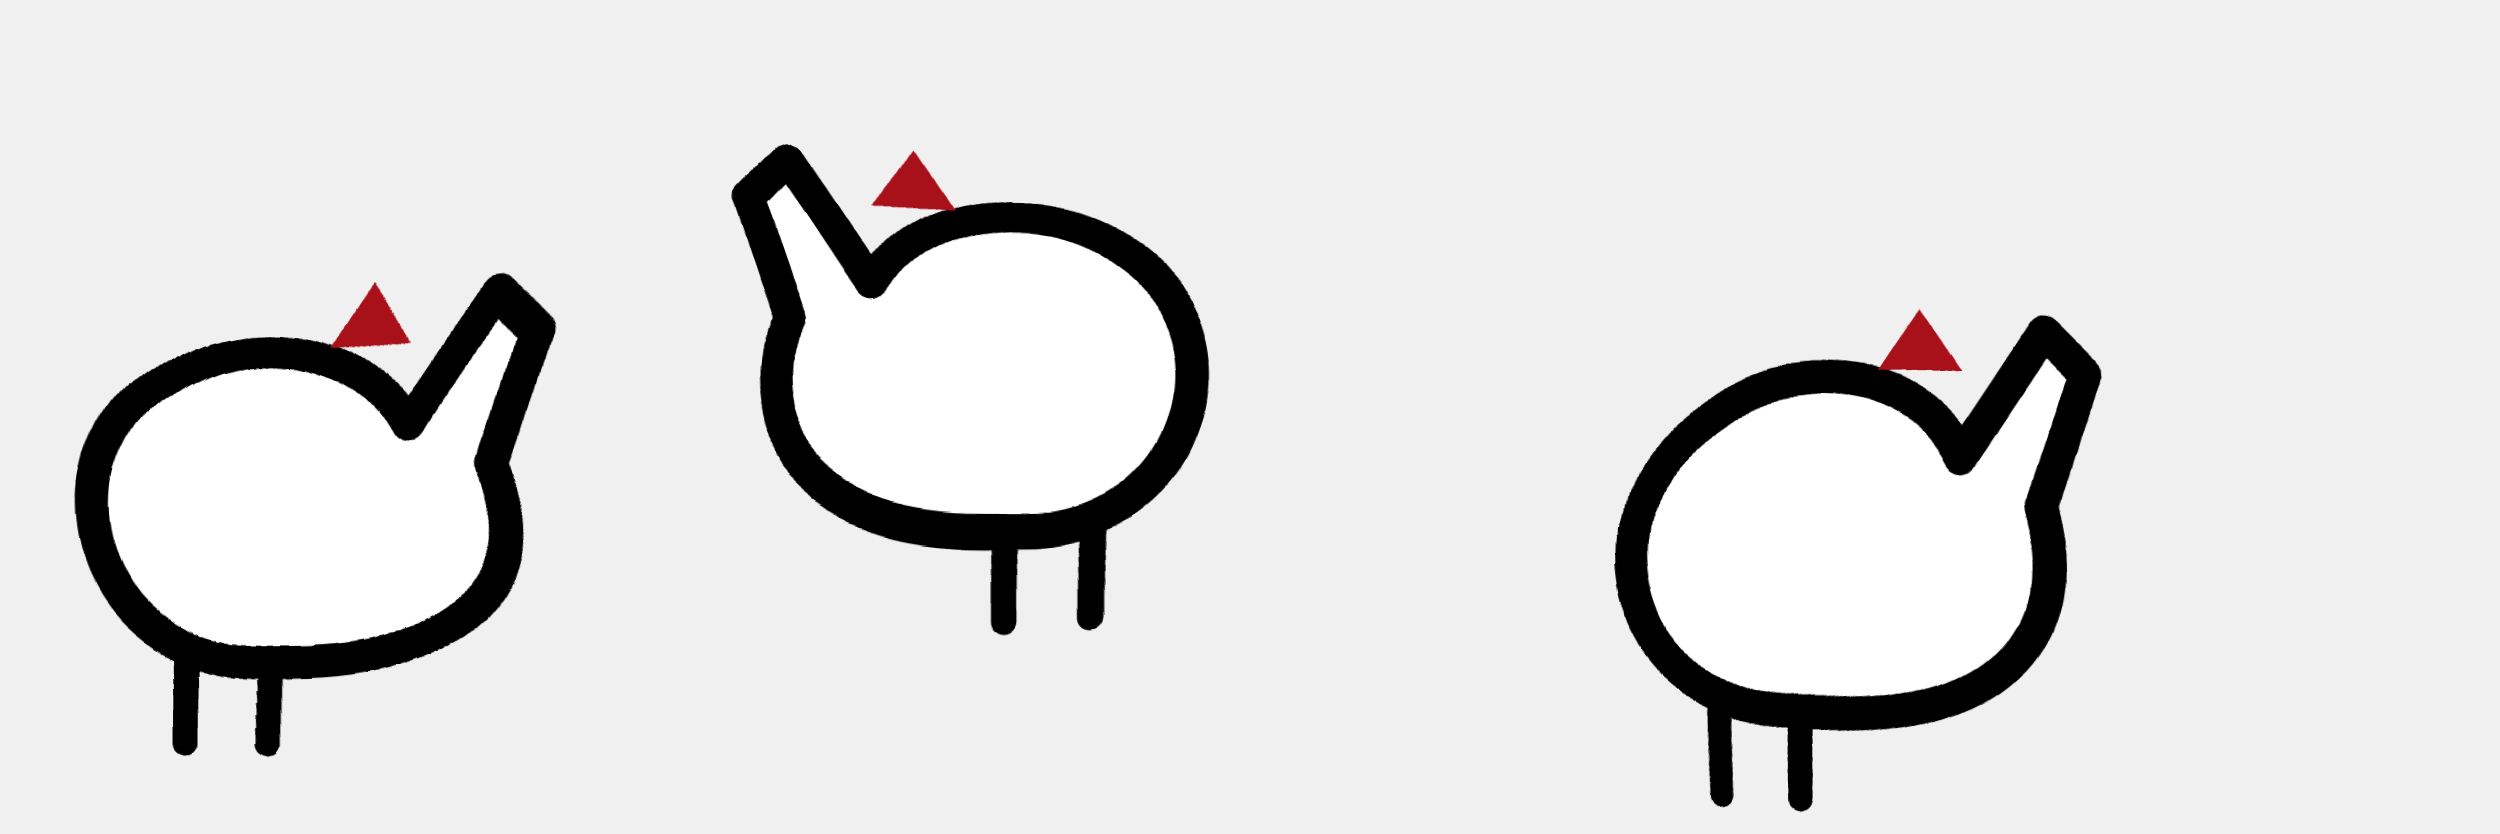
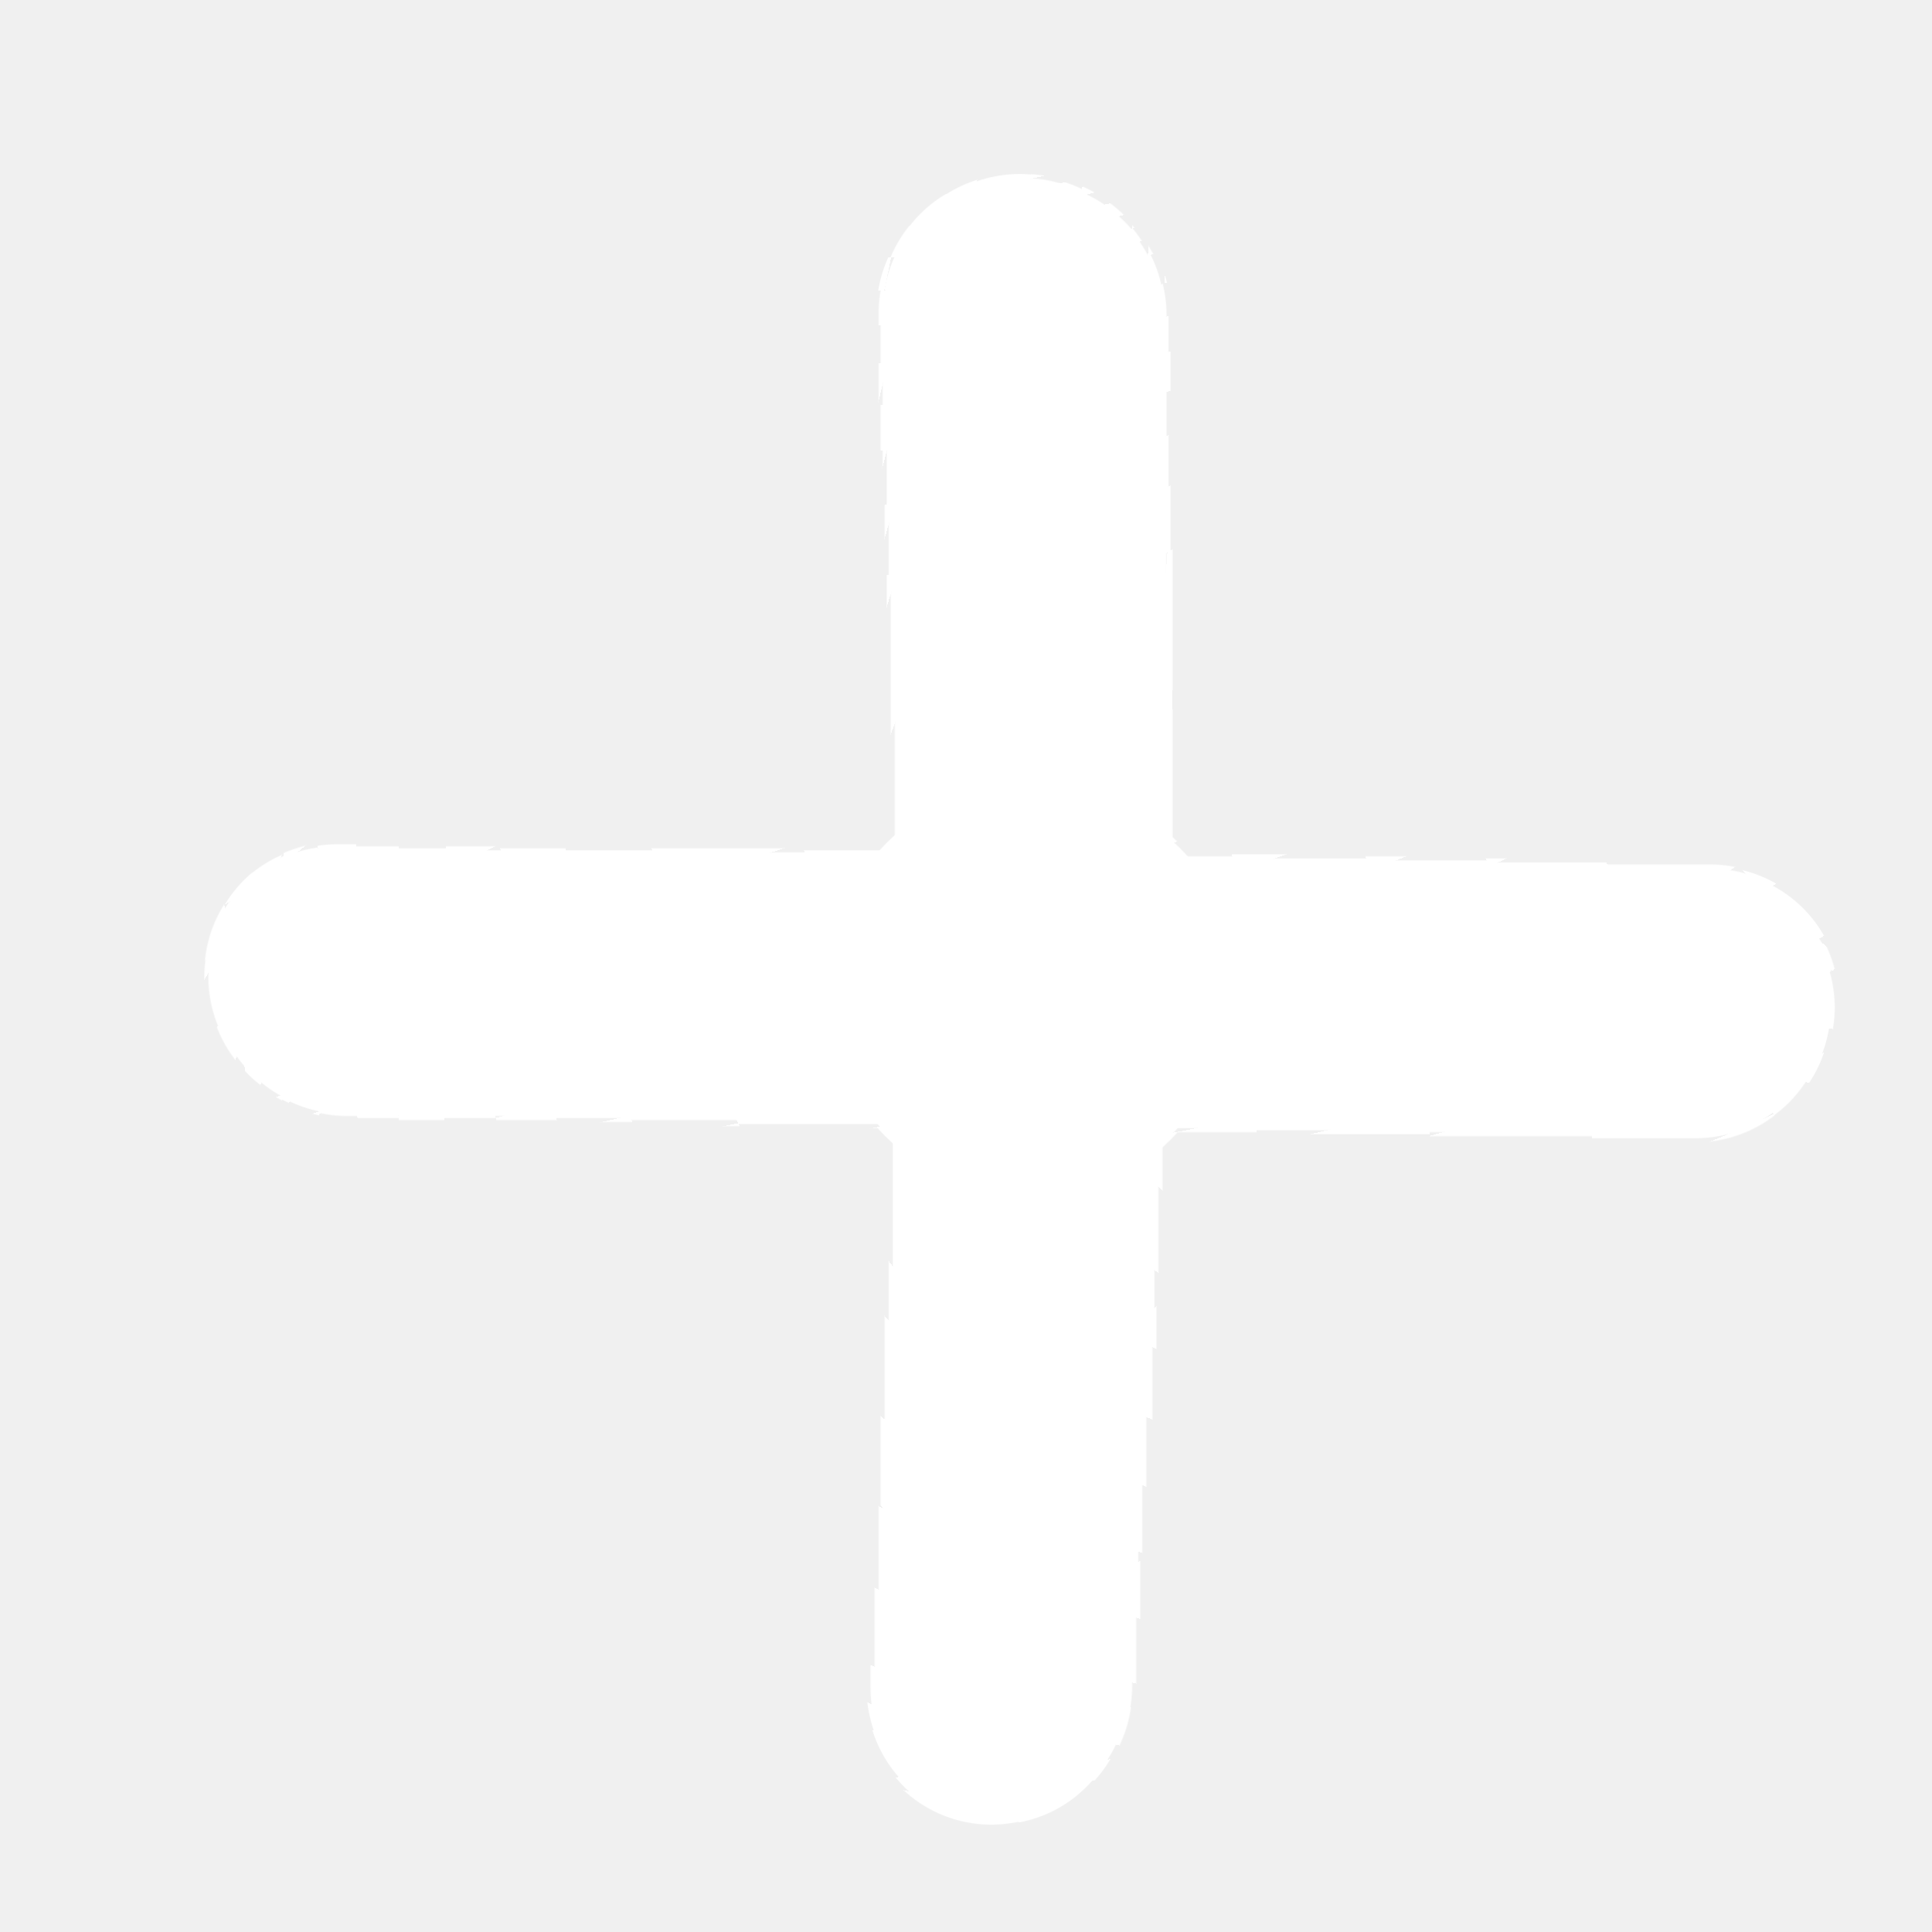
- <svg xmlns="http://www.w3.org/2000/svg" width="120" height="40" viewBox="120 330 120 40">
+ <svg xmlns="http://www.w3.org/2000/svg" width="12" height="12" viewBox="256 24 12 12">
  <defs>
    <filter id="ink" filterUnits="userSpaceOnUse" x="-60" y="-60" width="520" height="980">
      <feTurbulence type="fractalNoise" baseFrequency="0.035" numOctaves="2" seed="7" result="n" />
      <feDisplacementMap in="SourceGraphic" in2="n" scale="3.2" xChannelSelector="R" yChannelSelector="G" />
    </filter>
    <pattern id="hatch" width="7" height="7" patternUnits="userSpaceOnUse" patternTransform="rotate(-35)">
      <line x1="0" y1="0" x2="0" y2="7" stroke="#000000" stroke-width="1.5" />
    </pattern>
    <pattern id="hatchDense" width="4" height="4" patternUnits="userSpaceOnUse" patternTransform="rotate(-35)">
      <line x1="0" y1="0" x2="0" y2="4" stroke="#000000" stroke-width="1.7" />
    </pattern>
    <pattern id="hatchNight" width="3" height="3" patternUnits="userSpaceOnUse" patternTransform="rotate(-35)">
      <line x1="0" y1="0" x2="0" y2="3" stroke="#000000" stroke-width="1.9" />
    </pattern>
    <pattern id="water" width="9" height="5" patternUnits="userSpaceOnUse">
      <line x1="0" y1="2.5" x2="5" y2="2.5" stroke="#000000" stroke-width="1.3" />
    </pattern>
  </defs>
  <g filter="url(#ink)" stroke="#000000" stroke-linecap="round" stroke-linejoin="round">
-     <path d="M132 362c-8 0 -10 -10 -4 -14c4 -3 10 -2 12 2l4 -6l2 2l-2 6c2 6 -2 10 -10 10z" fill="#FFFFFF" stroke-width="1.6" />
-     <path d="M136 346l2 -3l2 3" fill="#A8101A" stroke="none" />
-     <path d="M129 362v4M133 362v4" fill="none" stroke-width="1.2" />
-     <path d="M170 356c8 0 10 -10 4 -14c-4 -3 -10 -2 -12 2l-4 -6l-2 2l2 6c-2 6 2 10 10 10z" fill="#FFFFFF" stroke-width="1.6" />
-     <path d="M166 340l-2 -3l-2 3" fill="#A8101A" stroke="none" />
-     <path d="M173 356v4M169 356v4" fill="none" stroke-width="1.2" />
-     <path d="M206 364c-8 0 -10 -10 -4 -14c4 -3 10 -2 12 2l4 -6l2 2l-2 6c2 6 -2 10 -10 10z" fill="#FFFFFF" stroke-width="1.6" />
-     <path d="M210 348l2 -3l2 3" fill="#A8101A" stroke="none" />
-     <path d="M203 364v4M207 364v4" fill="none" stroke-width="1.2" />
+     <path d="M258 30h8M262 26v8" fill="none" stroke="#FFFFFF" stroke-width="1.6" />
+     <circle cx="262" cy="30" r="1.2" fill="#FFFFFF" stroke="none" />
  </g>
</svg>
